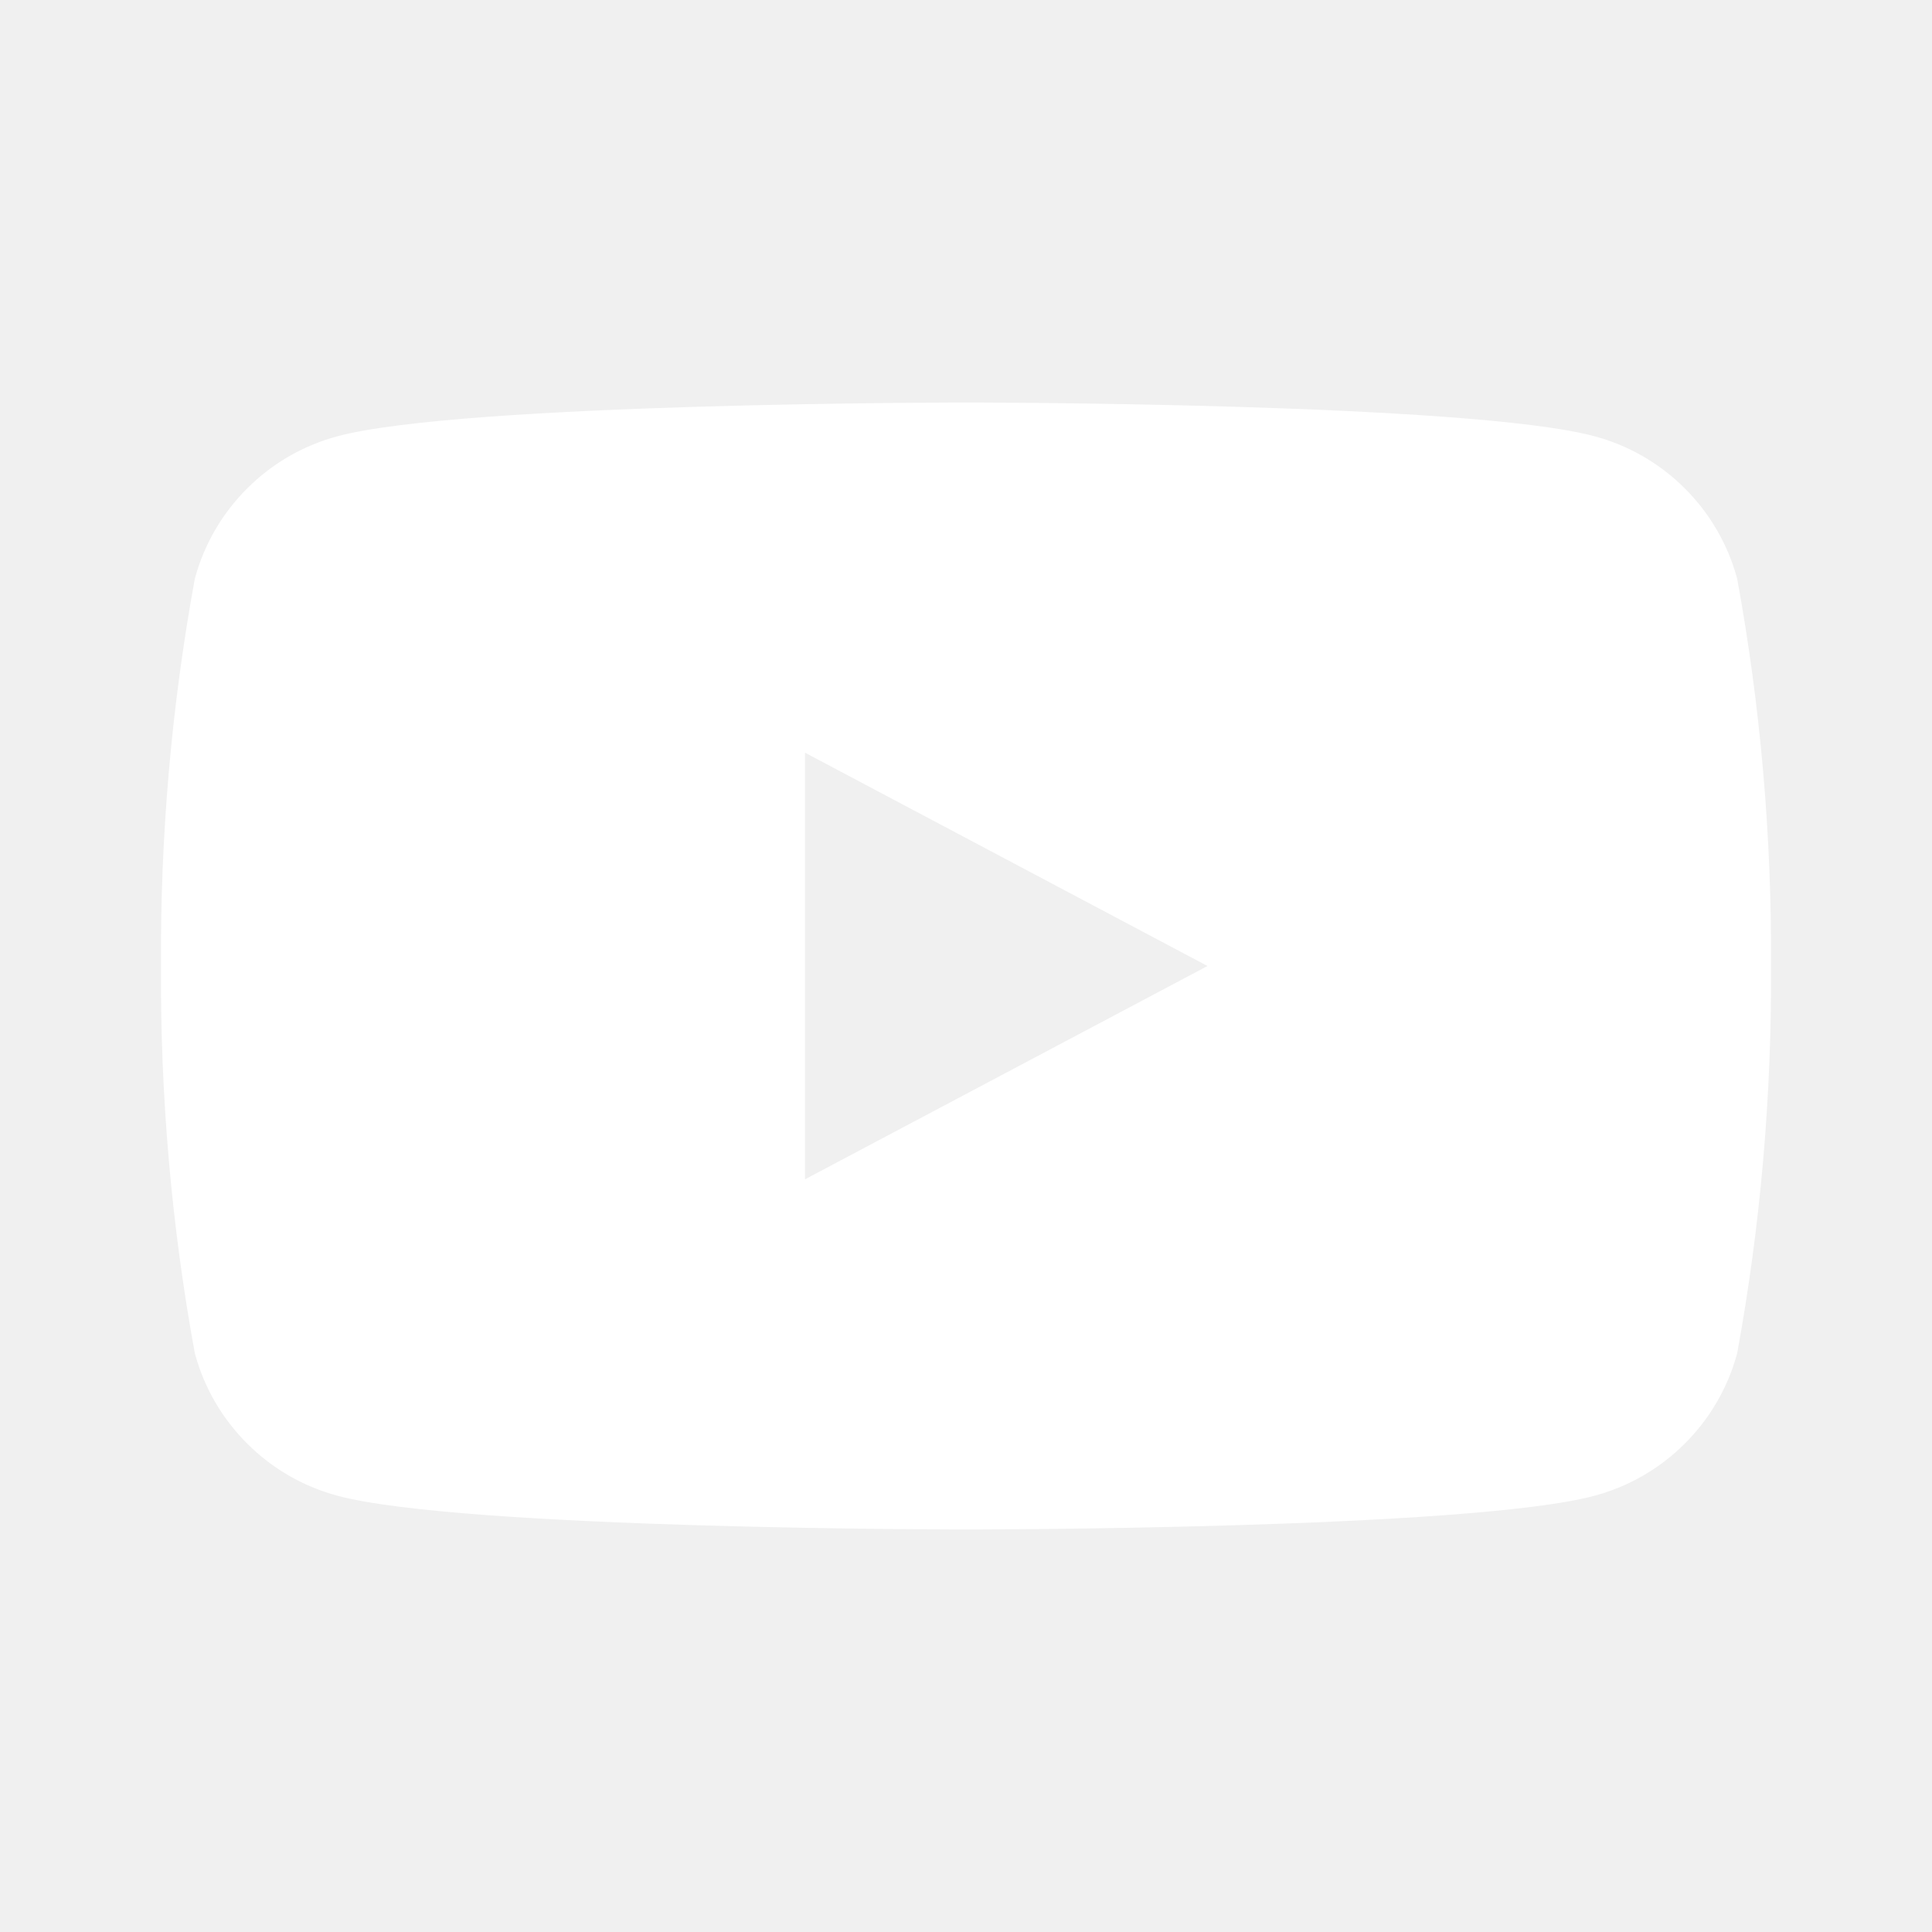
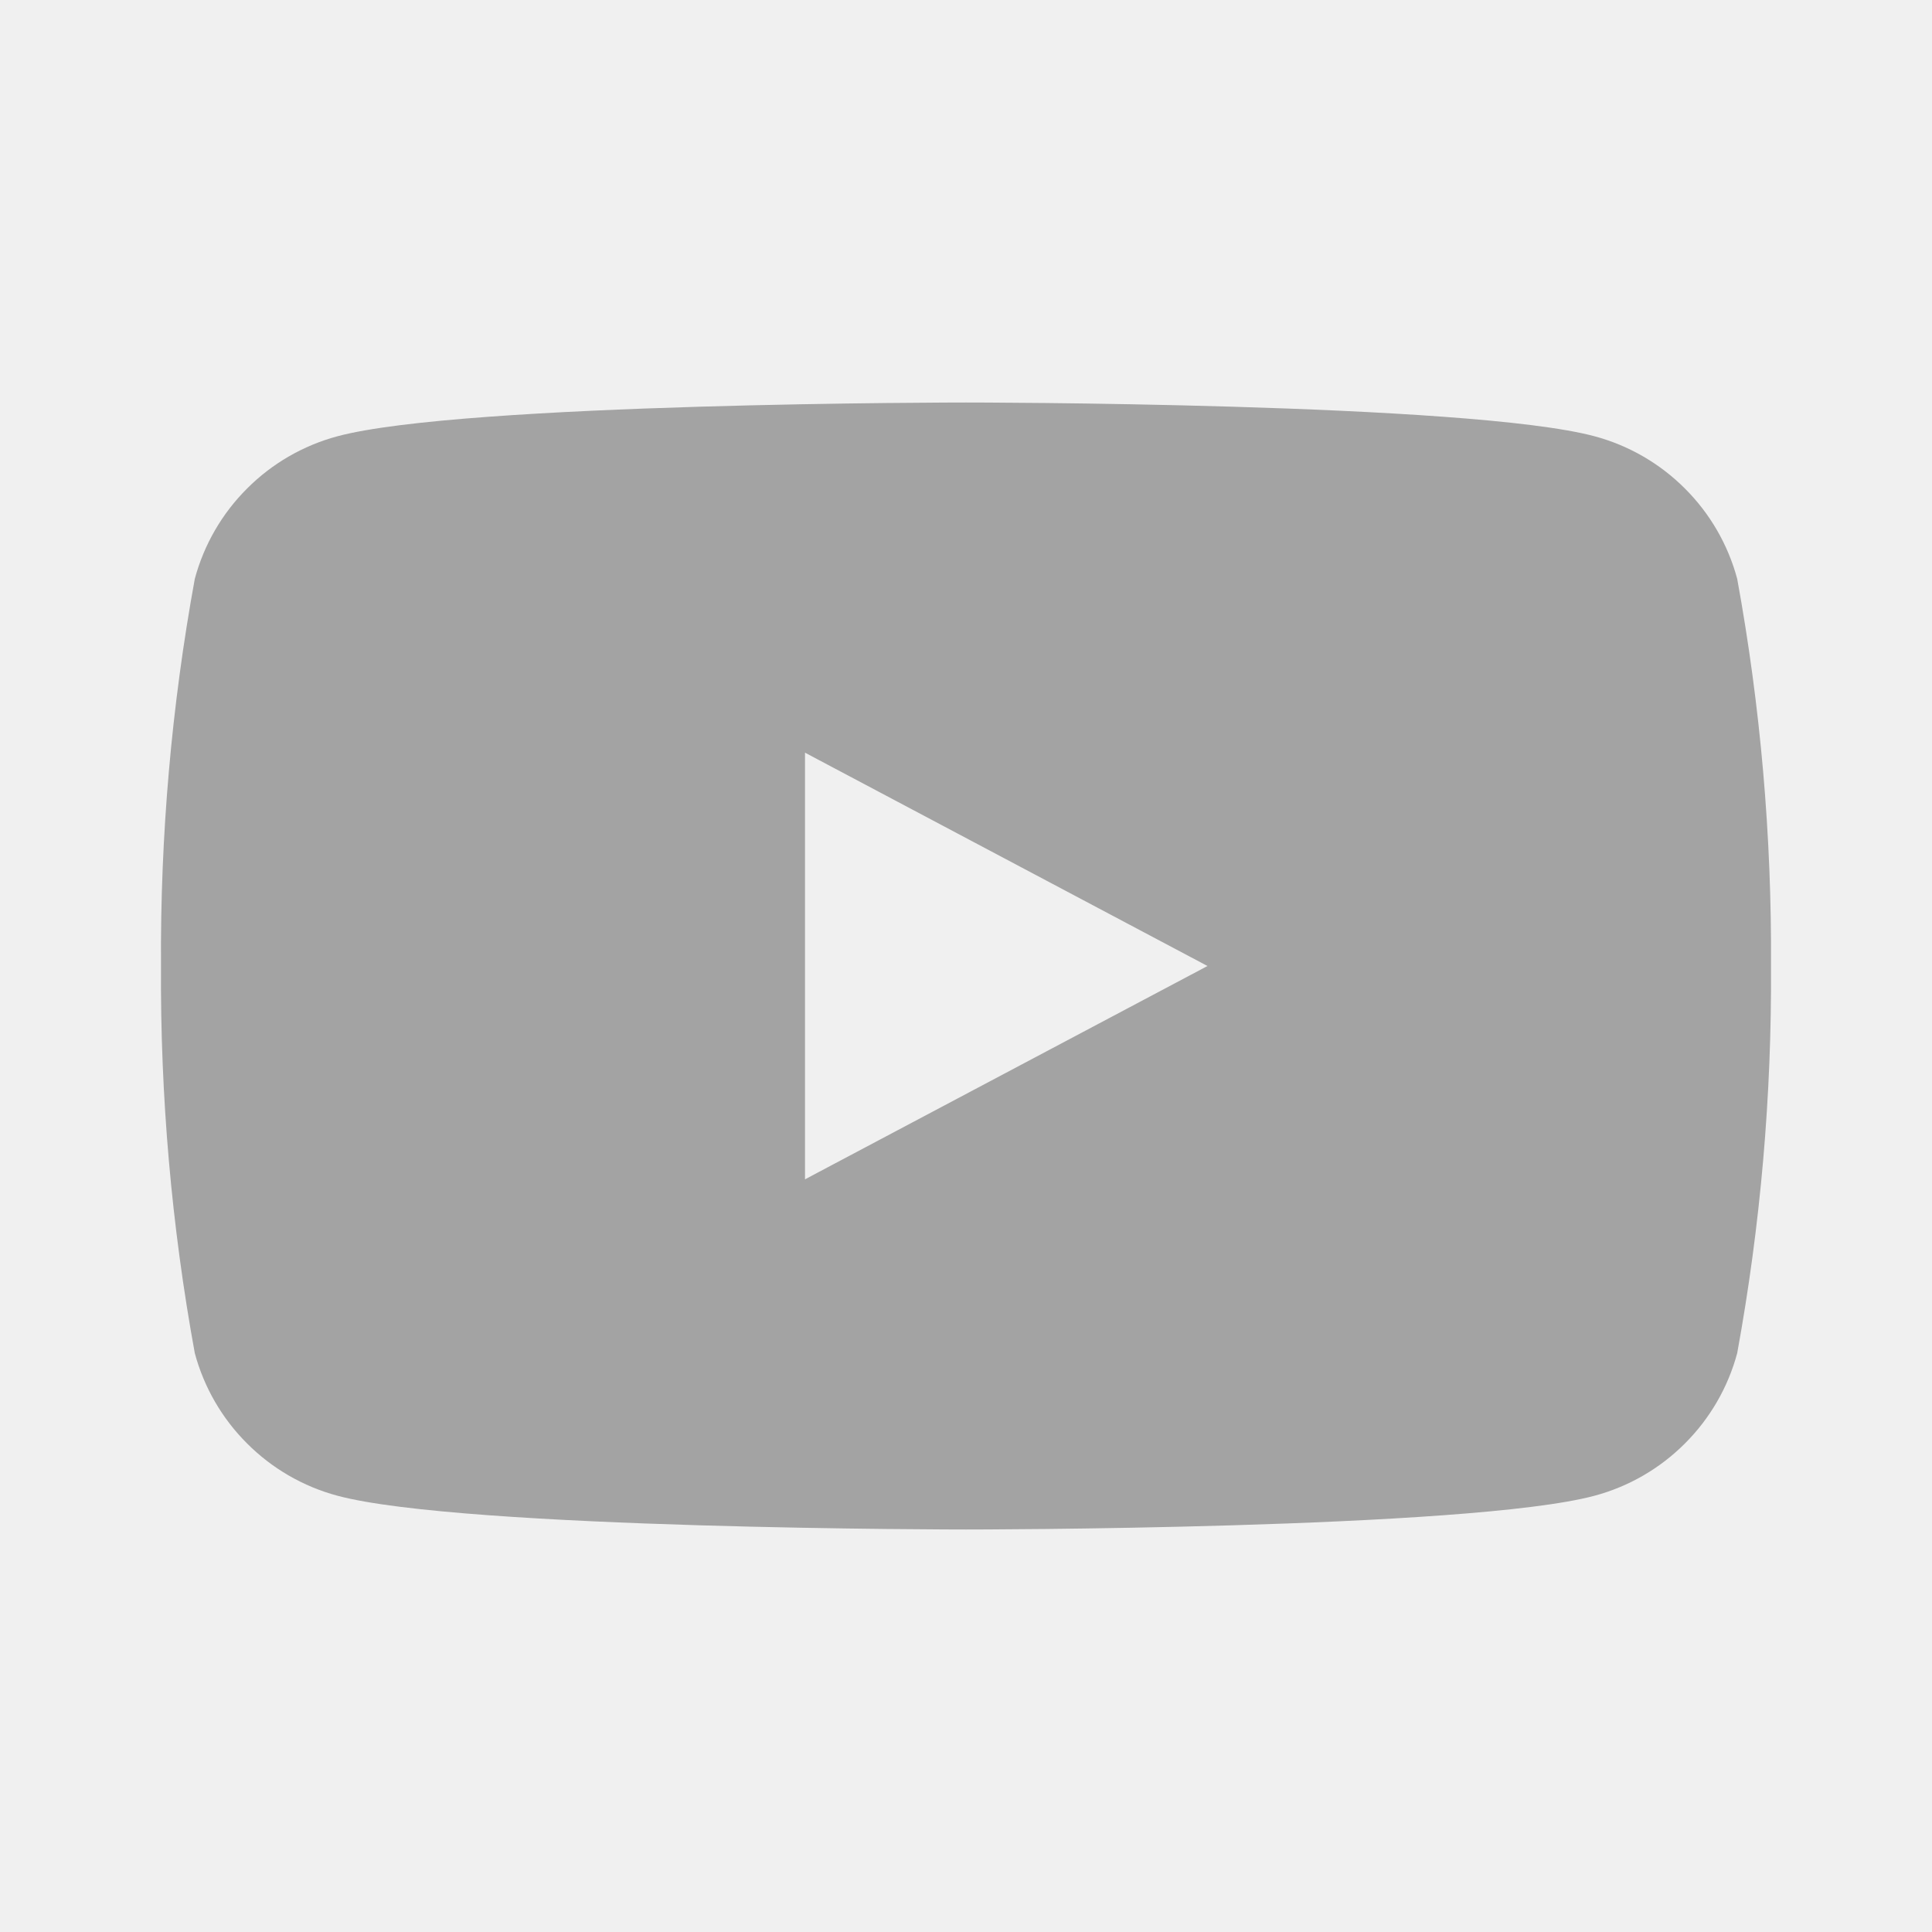
<svg xmlns="http://www.w3.org/2000/svg" width="24" height="24" viewBox="0 0 24 24" fill="none">
-   <path d="M21.58 7.19C21.466 6.766 21.242 6.379 20.931 6.069C20.621 5.758 20.234 5.534 19.81 5.42C18.25 5 12 5 12 5C12 5 5.75 5 4.19 5.42C3.766 5.534 3.379 5.758 3.069 6.069C2.758 6.379 2.534 6.766 2.42 7.19C2.13 8.777 1.99 10.387 2 12C1.99 13.613 2.13 15.223 2.42 16.81C2.534 17.234 2.758 17.621 3.069 17.931C3.379 18.242 3.766 18.466 4.19 18.58C5.75 19 12 19 12 19C12 19 18.25 19 19.81 18.58C20.234 18.466 20.621 18.242 20.931 17.931C21.242 17.621 21.466 17.234 21.58 16.81C21.87 15.223 22.01 13.613 22 12C22.01 10.387 21.87 8.777 21.58 7.19ZM10 14.65V9.35L15 12L10 14.65Z" fill="white" />
+   <path d="M21.58 7.19C21.466 6.766 21.242 6.379 20.931 6.069C20.621 5.758 20.234 5.534 19.81 5.42C18.25 5 12 5 12 5C12 5 5.75 5 4.19 5.42C3.766 5.534 3.379 5.758 3.069 6.069C2.758 6.379 2.534 6.766 2.42 7.19C2.13 8.777 1.99 10.387 2 12C1.99 13.613 2.13 15.223 2.42 16.81C2.534 17.234 2.758 17.621 3.069 17.931C3.379 18.242 3.766 18.466 4.19 18.58C5.75 19 12 19 12 19C12 19 18.25 19 19.81 18.58C20.234 18.466 20.621 18.242 20.931 17.931C21.242 17.621 21.466 17.234 21.58 16.81C21.87 15.223 22.01 13.613 22 12C22.01 10.387 21.87 8.777 21.58 7.19ZM10 14.65V9.35L15 12L10 14.65Z" fill="#A3a3a3" />
</svg>
